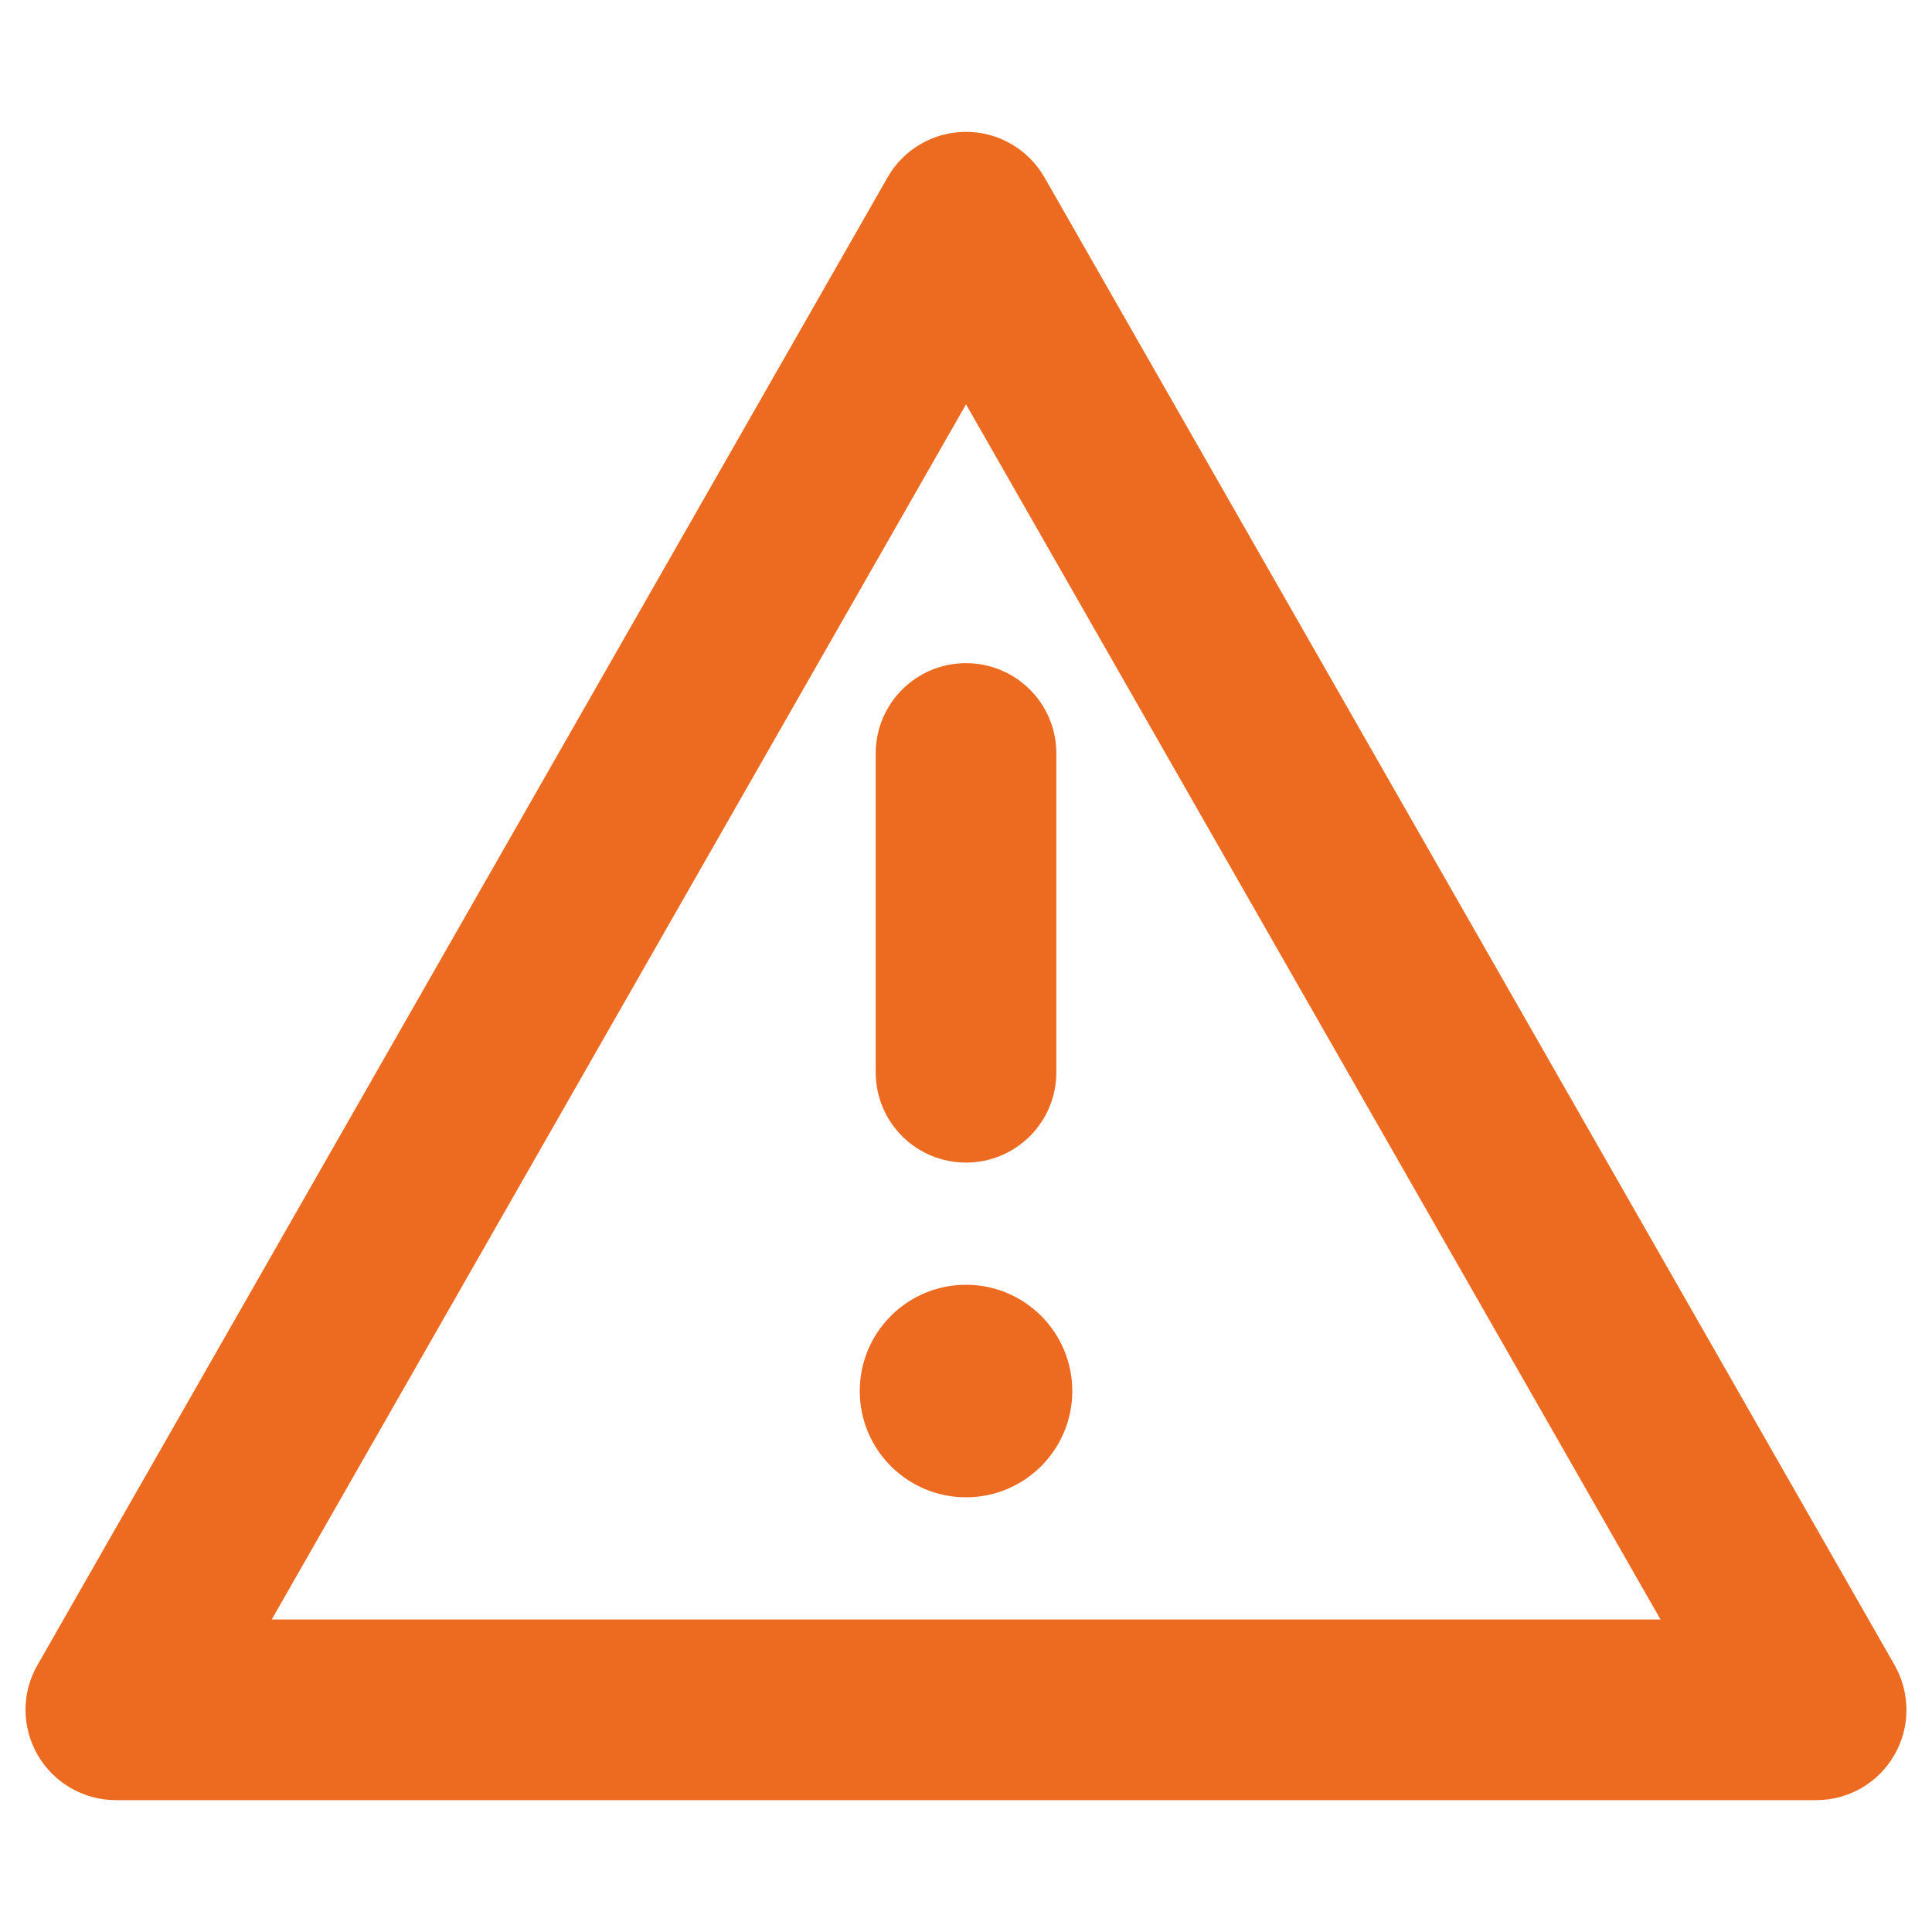
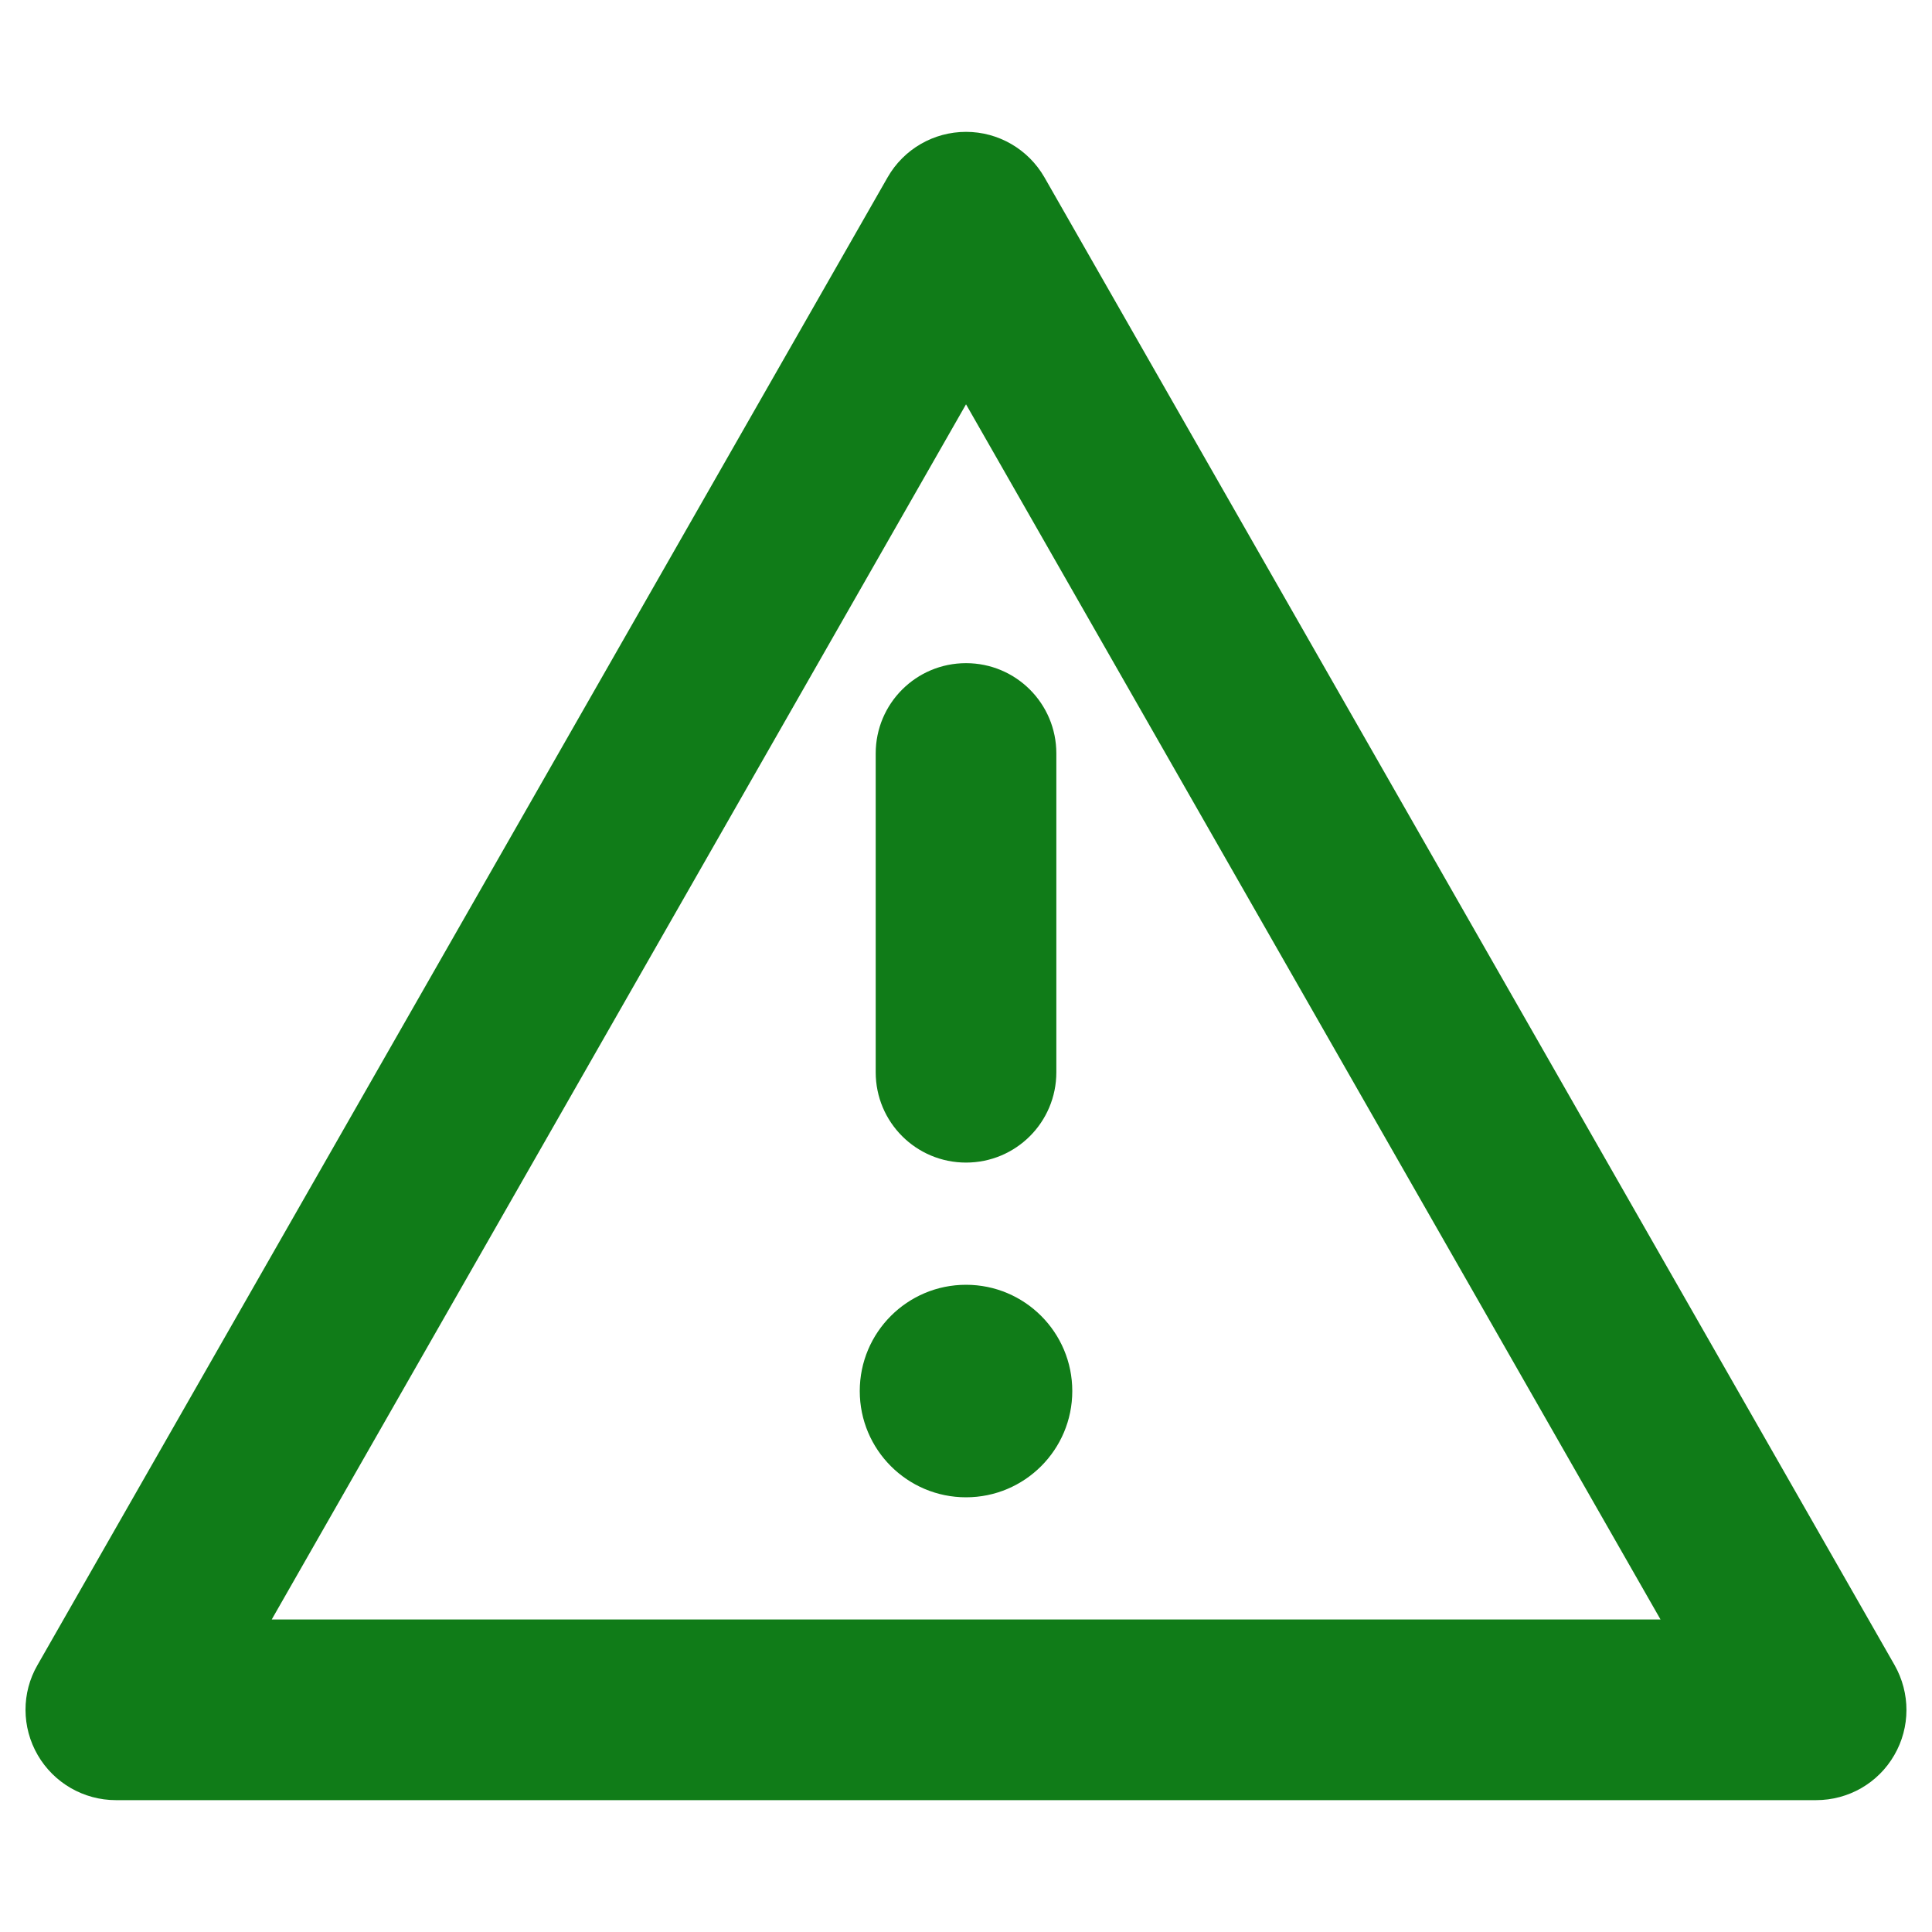
<svg xmlns="http://www.w3.org/2000/svg" height="200" width="200" xml:space="preserve" enable-background="new 0 0 100 100" viewBox="0 0 200 200" y="0px" x="0px" id="warning" version="1.0">
  <defs id="defs17" />
  <g transform="matrix(2.2,0,0,2.2,-9.997739,-10)" id="g4">
-     <path id="path2" d="M 90,89.25 H 10 C 8.48,89.25 7.08,88.44 6.32,87.13 5.56,85.82 5.55,84.2 6.31,82.89 l 40,-70 c 0.76,-1.33 2.17,-2.14 3.69,-2.14 1.53,0 2.93,0.82 3.69,2.14 l 40,70 c 0.75,1.32 0.75,2.93 -0.01,4.24 -0.76,1.32 -2.16,2.12 -3.68,2.12 z M 17.33,80.75 H 82.68 L 50,23.57 Z" fill="#ed6b21" />
+     <path id="path2" d="M 90,89.25 H 10 C 8.48,89.25 7.08,88.44 6.32,87.13 5.56,85.82 5.55,84.2 6.31,82.89 l 40,-70 c 0.76,-1.33 2.17,-2.14 3.69,-2.14 1.53,0 2.93,0.82 3.69,2.14 l 40,70 c 0.75,1.32 0.75,2.93 -0.01,4.24 -0.76,1.32 -2.16,2.12 -3.68,2.12 z M 17.33,80.75 H 82.68 L 50,23.57 Z" fill="#107C18" />
  </g>
  <g transform="matrix(2.2,0,0,2.2,-9.997739,-10)" id="g8">
-     <path id="path6" d="m 50,59.25 c -2.35,0 -4.25,-1.9 -4.25,-4.25 V 40 c 0,-2.35 1.9,-4.25 4.25,-4.25 2.35,0 4.25,1.9 4.25,4.25 v 15 c 0,2.35 -1.9,4.25 -4.25,4.25 z" fill="#ed6b21" />
+     <path id="path6" d="m 50,59.25 c -2.35,0 -4.25,-1.9 -4.25,-4.25 V 40 c 0,-2.35 1.9,-4.25 4.25,-4.25 2.35,0 4.25,1.9 4.25,4.25 v 15 c 0,2.35 -1.9,4.25 -4.25,4.25 z" fill="#107C18" />
  </g>
  <g transform="matrix(2.2,0,0,2.2,-9.997739,-10)" id="g12">
-     <circle id="circle10" r="5" cy="70" cx="50" fill="#ed6b21" />
+     <circle id="circle10" r="5" cy="70" cx="50" fill="#107C18" />
  </g>
</svg>
